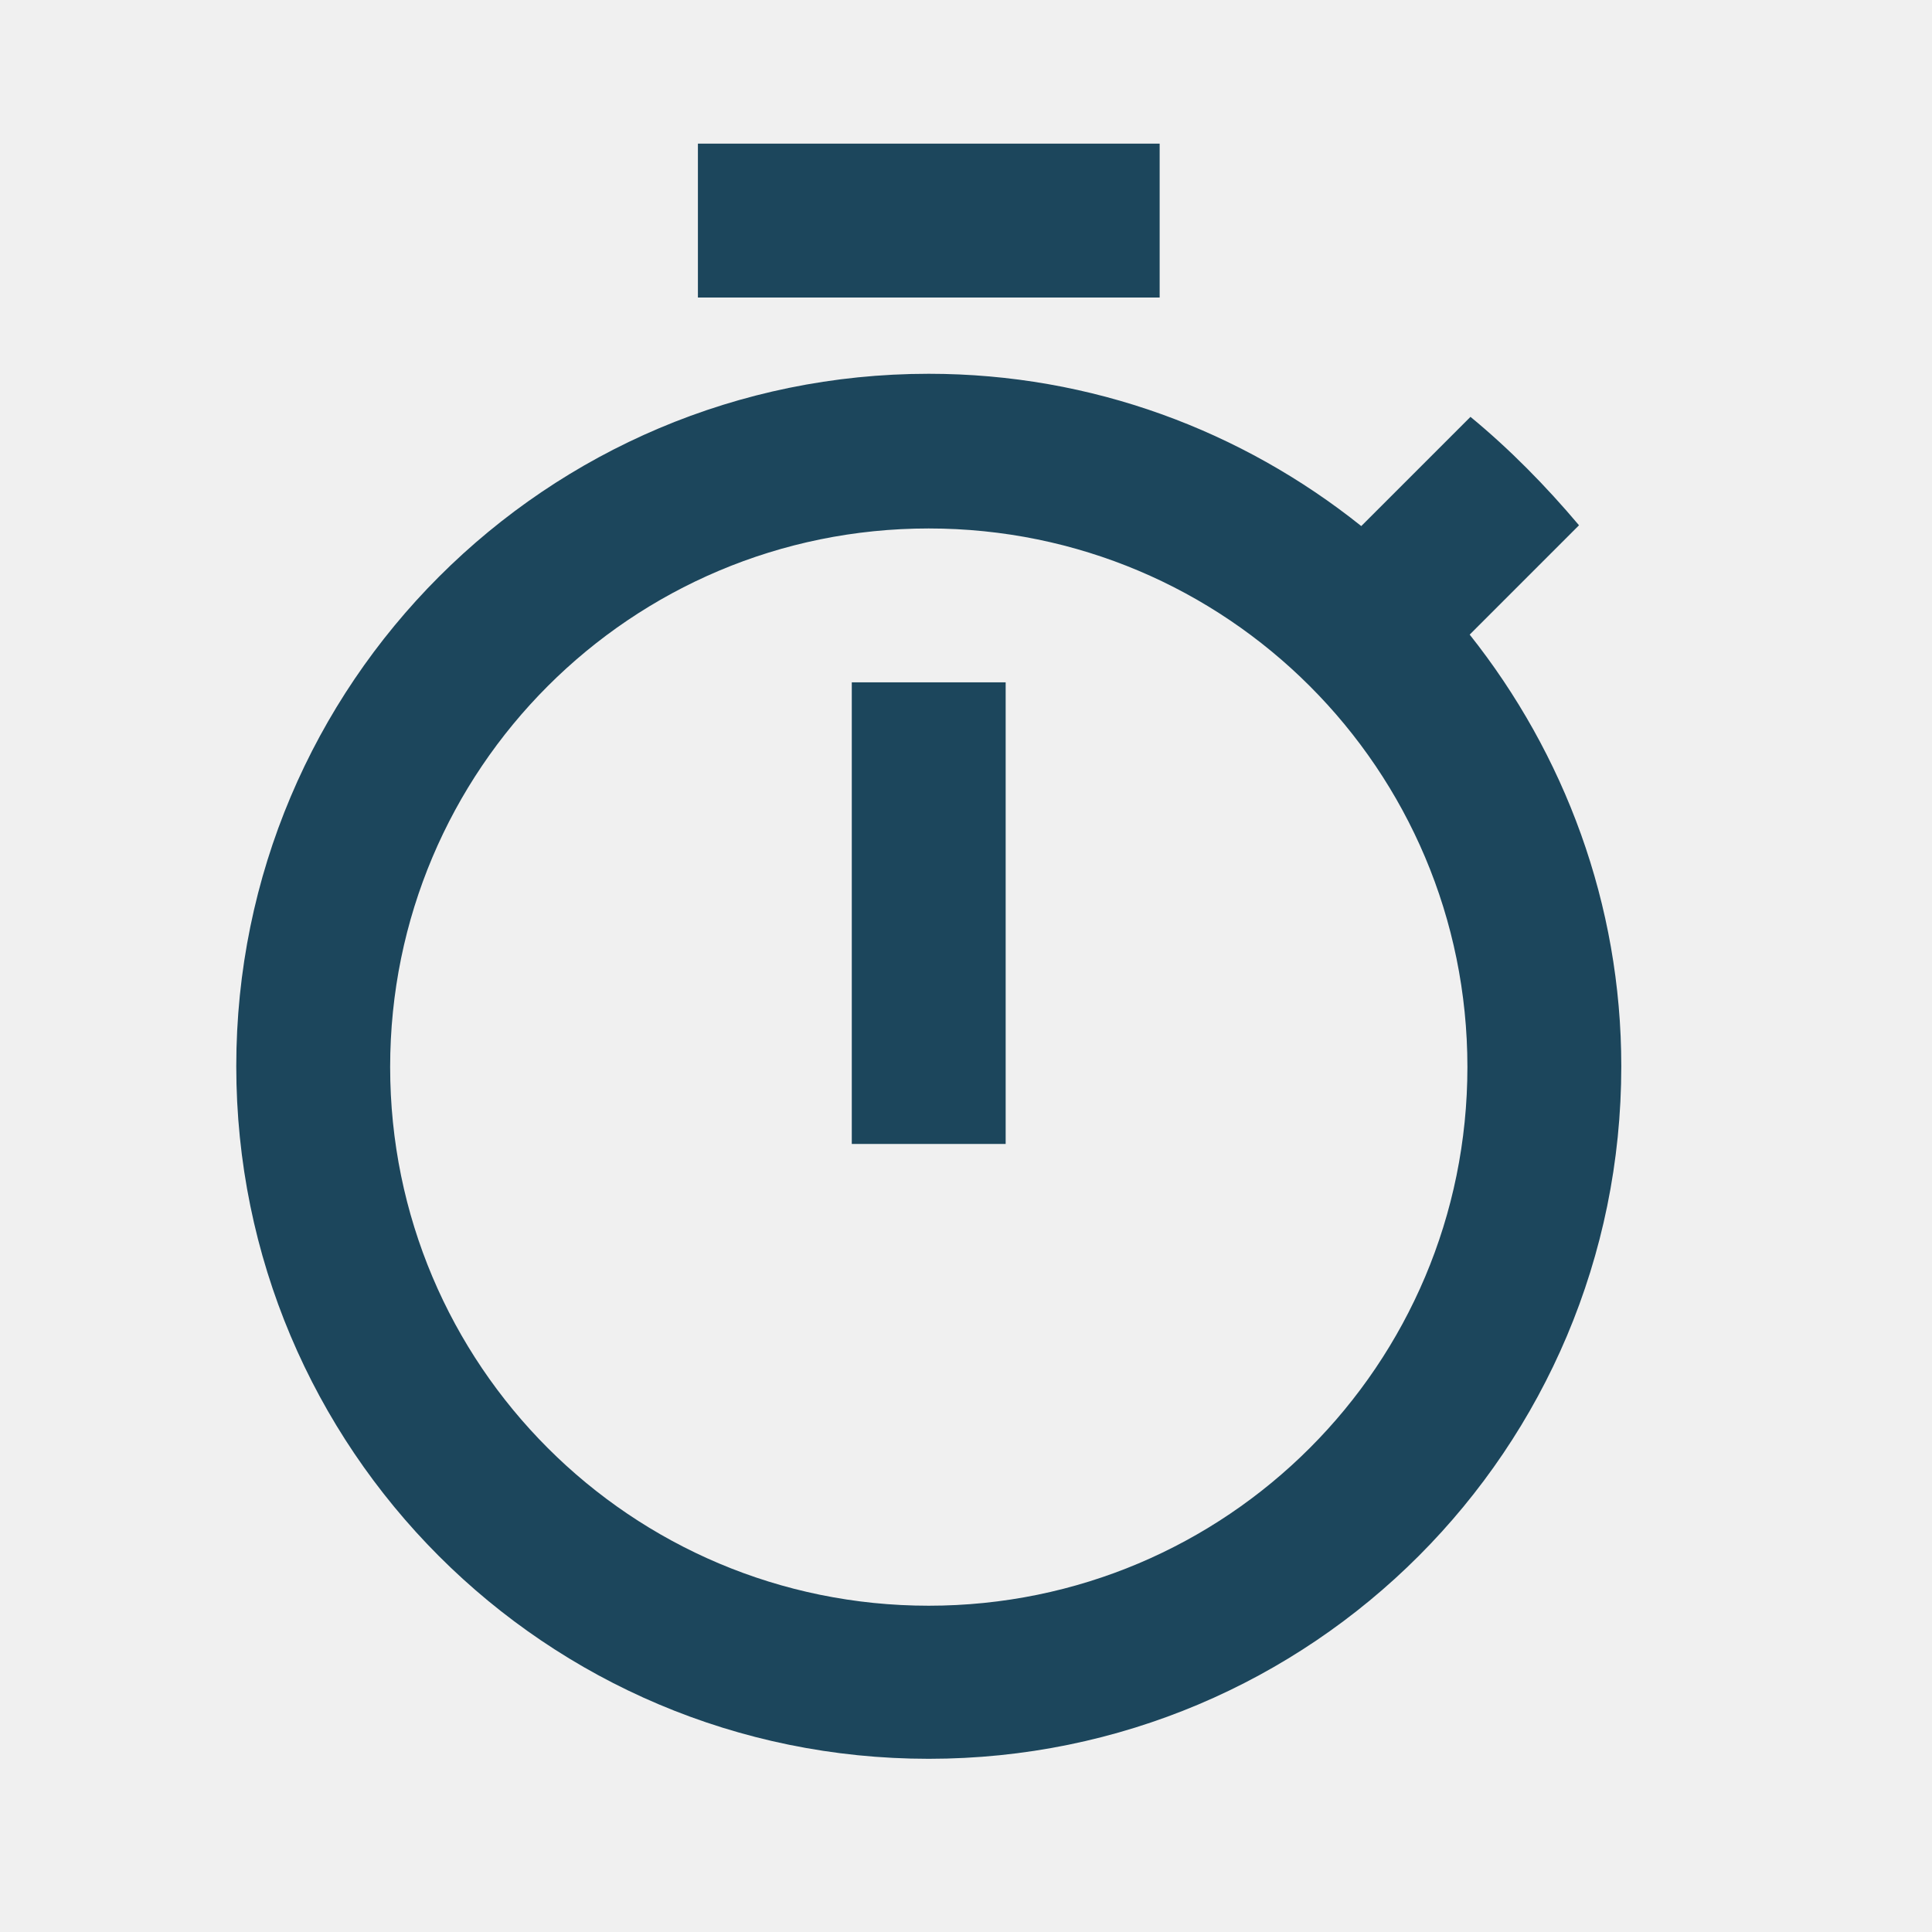
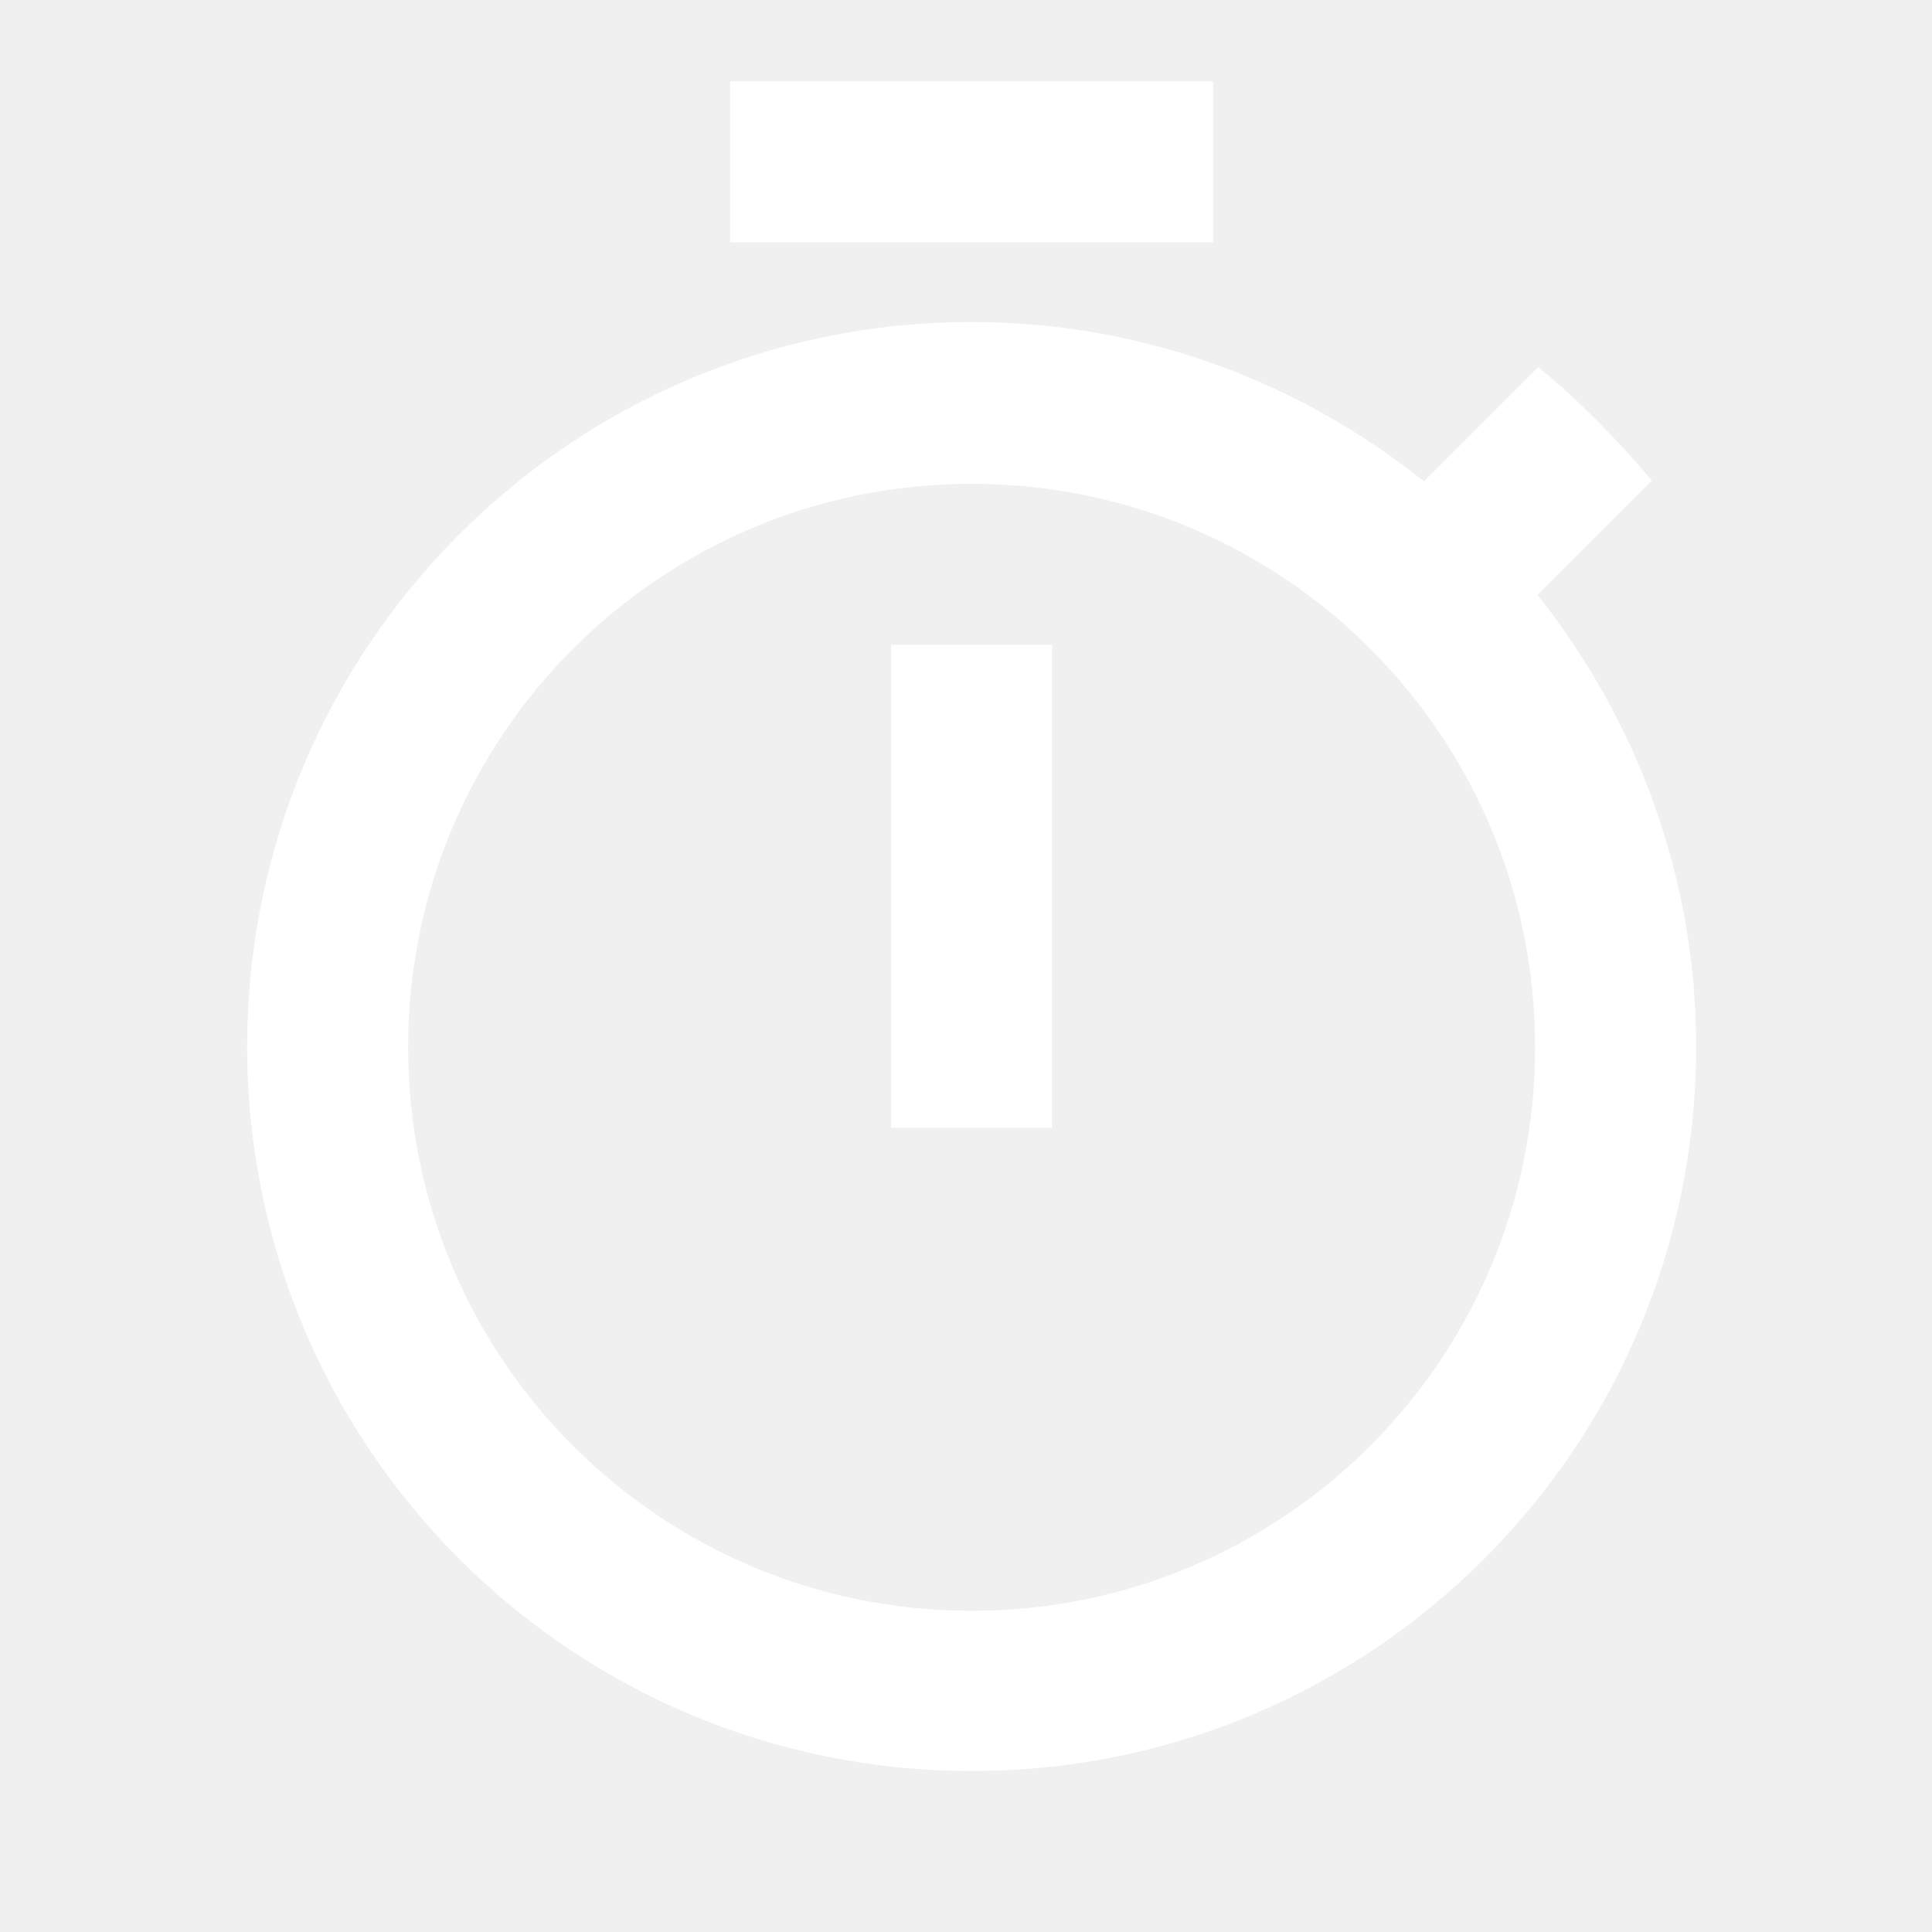
- <svg xmlns="http://www.w3.org/2000/svg" width="17" height="17" viewBox="0 0 17 17" fill="none">
-   <g clip-path="url(#clip0_194_683)">
-     <path d="M10.204 1.264H6.141V2.618H10.204V1.264ZM7.495 10.066H8.849V6.004H7.495V10.066ZM12.932 5.584L13.894 4.622C13.603 4.277 13.284 3.952 12.939 3.668L11.978 4.629C10.928 3.79 9.608 3.289 8.172 3.289C4.807 3.289 2.079 6.017 2.079 9.382C2.079 12.748 4.8 15.476 8.172 15.476C11.544 15.476 14.266 12.748 14.266 9.382C14.266 7.954 13.765 6.633 12.932 5.584ZM8.172 14.129C5.552 14.129 3.433 12.009 3.433 9.389C3.433 6.769 5.552 4.65 8.172 4.65C10.793 4.65 12.912 6.769 12.912 9.389C12.912 12.009 10.793 14.129 8.172 14.129Z" fill="#1C465C" />
+ <svg xmlns="http://www.w3.org/2000/svg" width="28" height="28" viewBox="0 0 28 28" fill="none">
+   <g clip-path="url(#clip0_90_1361)">
+     <path d="M17.582 1.178H10.582V3.512H17.582V1.178ZM12.915 16.345H15.248V9.345H12.915V16.345ZM22.283 8.622L23.94 6.965C23.438 6.37 22.89 5.81 22.295 5.32L20.638 6.977C18.83 5.53 16.555 4.667 14.082 4.667C8.283 4.667 3.582 9.368 3.582 15.167C3.582 20.965 8.272 25.667 14.082 25.667C19.892 25.667 24.582 20.965 24.582 15.167C24.582 12.705 23.718 10.43 22.283 8.622ZM14.082 23.345C9.567 23.345 5.915 19.693 5.915 15.178C5.915 10.663 9.567 7.012 14.082 7.012C18.597 7.012 22.248 10.663 22.248 15.178C22.248 19.693 18.597 23.345 14.082 23.345Z" fill="white" />
  </g>
  <defs>
-     <clipPath id="clip0_194_683">
-       <rect width="16.25" height="16.25" fill="white" transform="translate(0 0.580566)" />
+     <clipPath id="clip0_90_1361">
+       <rect width="28" height="28" fill="white" />
    </clipPath>
  </defs>
</svg>
